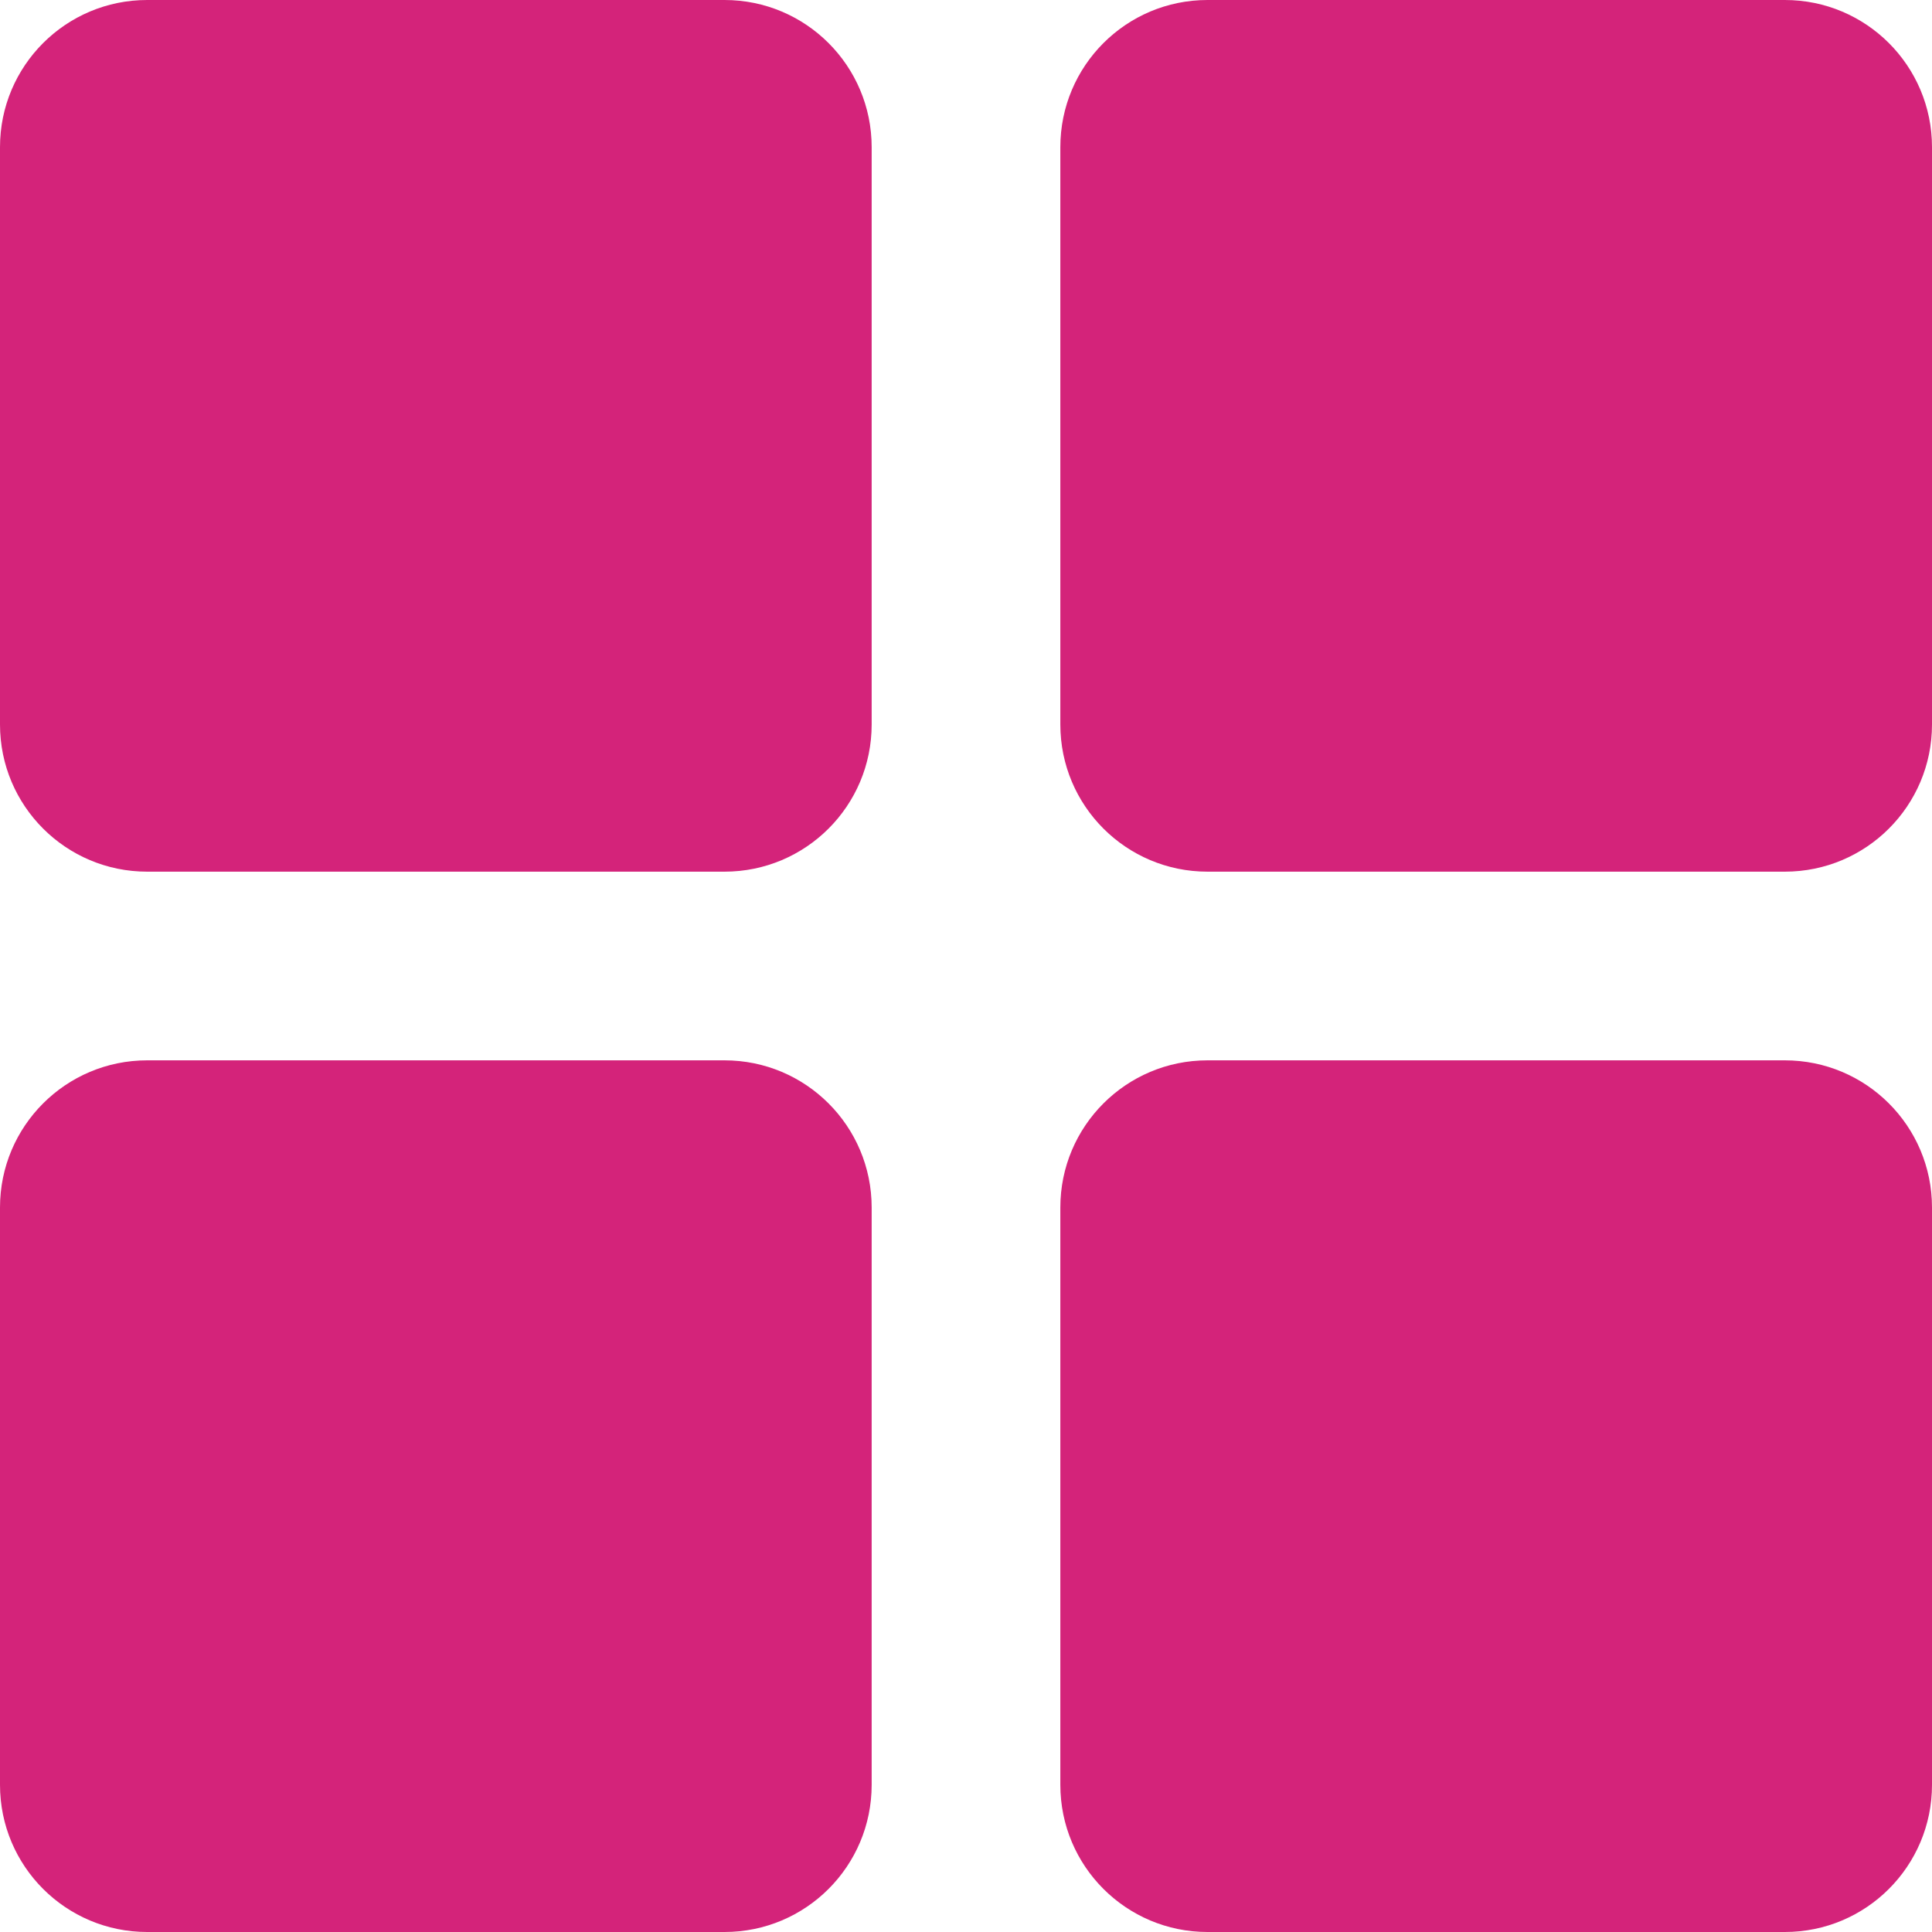
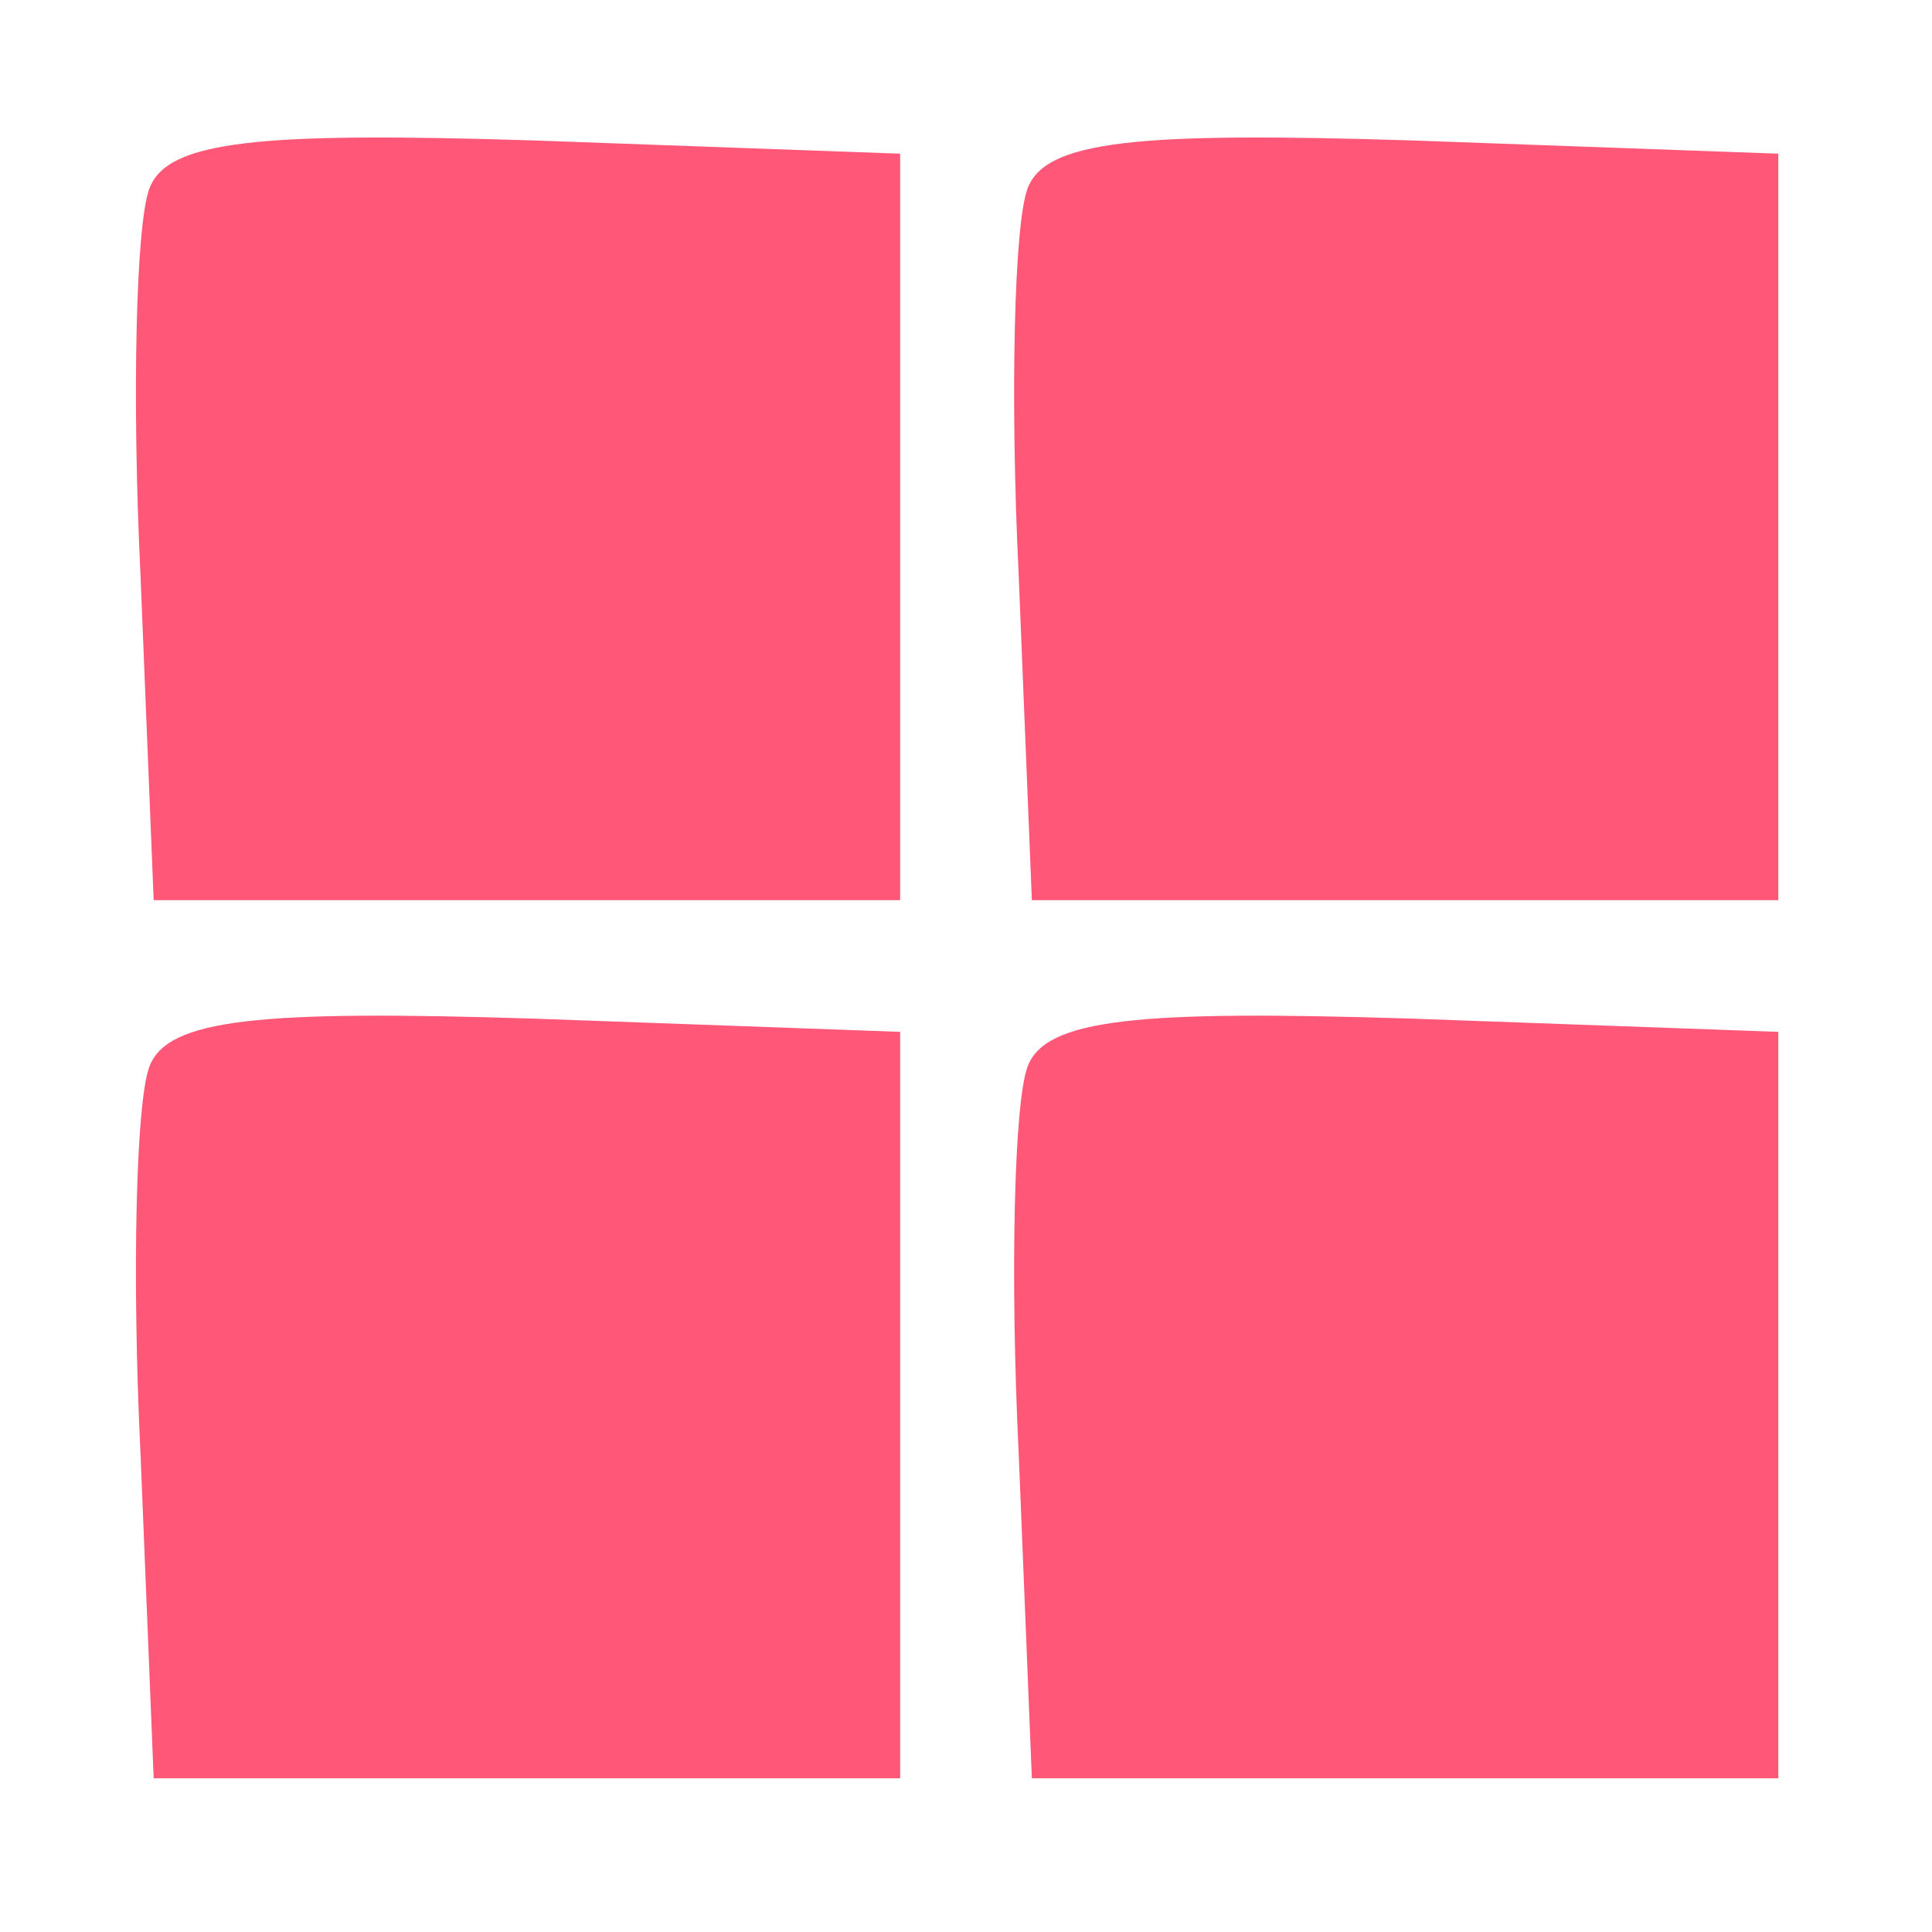
- <svg xmlns="http://www.w3.org/2000/svg" class="icon" width="200px" height="200.00px" viewBox="0 0 1024 1024" version="1.1">
-   <path fill="#d4237a" d="M384 0H78C34.9 0 0 34.9 0 78v306c0 43.1 34.9 78 78 78h306c43.1 0 78-34.9 78-78V78c0-43.1-34.9-78-78-78zM946 0H640c-43.1 0-78 34.9-78 78v306c0 43.1 34.9 78 78 78h306c43.1 0 78-34.9 78-78V78c0-43.1-34.9-78-78-78zM384 562H78c-43.1 0-78 34.9-78 78v306c0 43.1 34.9 78 78 78h306c43.1 0 78-34.9 78-78V640c0-43.1-34.9-78-78-78zM946 562H640c-43.1 0-78 34.9-78 78v306c0 43.1 34.9 78 78 78h306c43.1 0 78-34.9 78-78V640c0-43.1-34.9-78-78-78z" />
+ <svg xmlns="http://www.w3.org/2000/svg" version="1.0" width="44pt" height="44pt" viewBox="0 0 44 44" preserveAspectRatio="xMidYMid meet">
+   <g transform="translate(0,44) scale(0.1,-0.1)" fill="#ff5777" stroke="none">
+     <path d="M34 397 c-3 -8 -4 -47 -2 -88 l3 -74 85 0 85 0 0 85 0 85 -83 3 c-63 2 -84 0 -88 -11z" />
+     <path d="M234 397 c-3 -8 -4 -47 -2 -88 l3 -74 85 0 85 0 0 85 0 85 -83 3 c-63 2 -84 0 -88 -11z" />
+     <path d="M34 197 c-3 -8 -4 -47 -2 -88 l3 -74 85 0 85 0 0 85 0 85 -83 3 c-63 2 -84 0 -88 -11z" />
+     <path d="M234 197 c-3 -8 -4 -47 -2 -88 l3 -74 85 0 85 0 0 85 0 85 -83 3 c-63 2 -84 0 -88 -11z" />
+   </g>
</svg>
